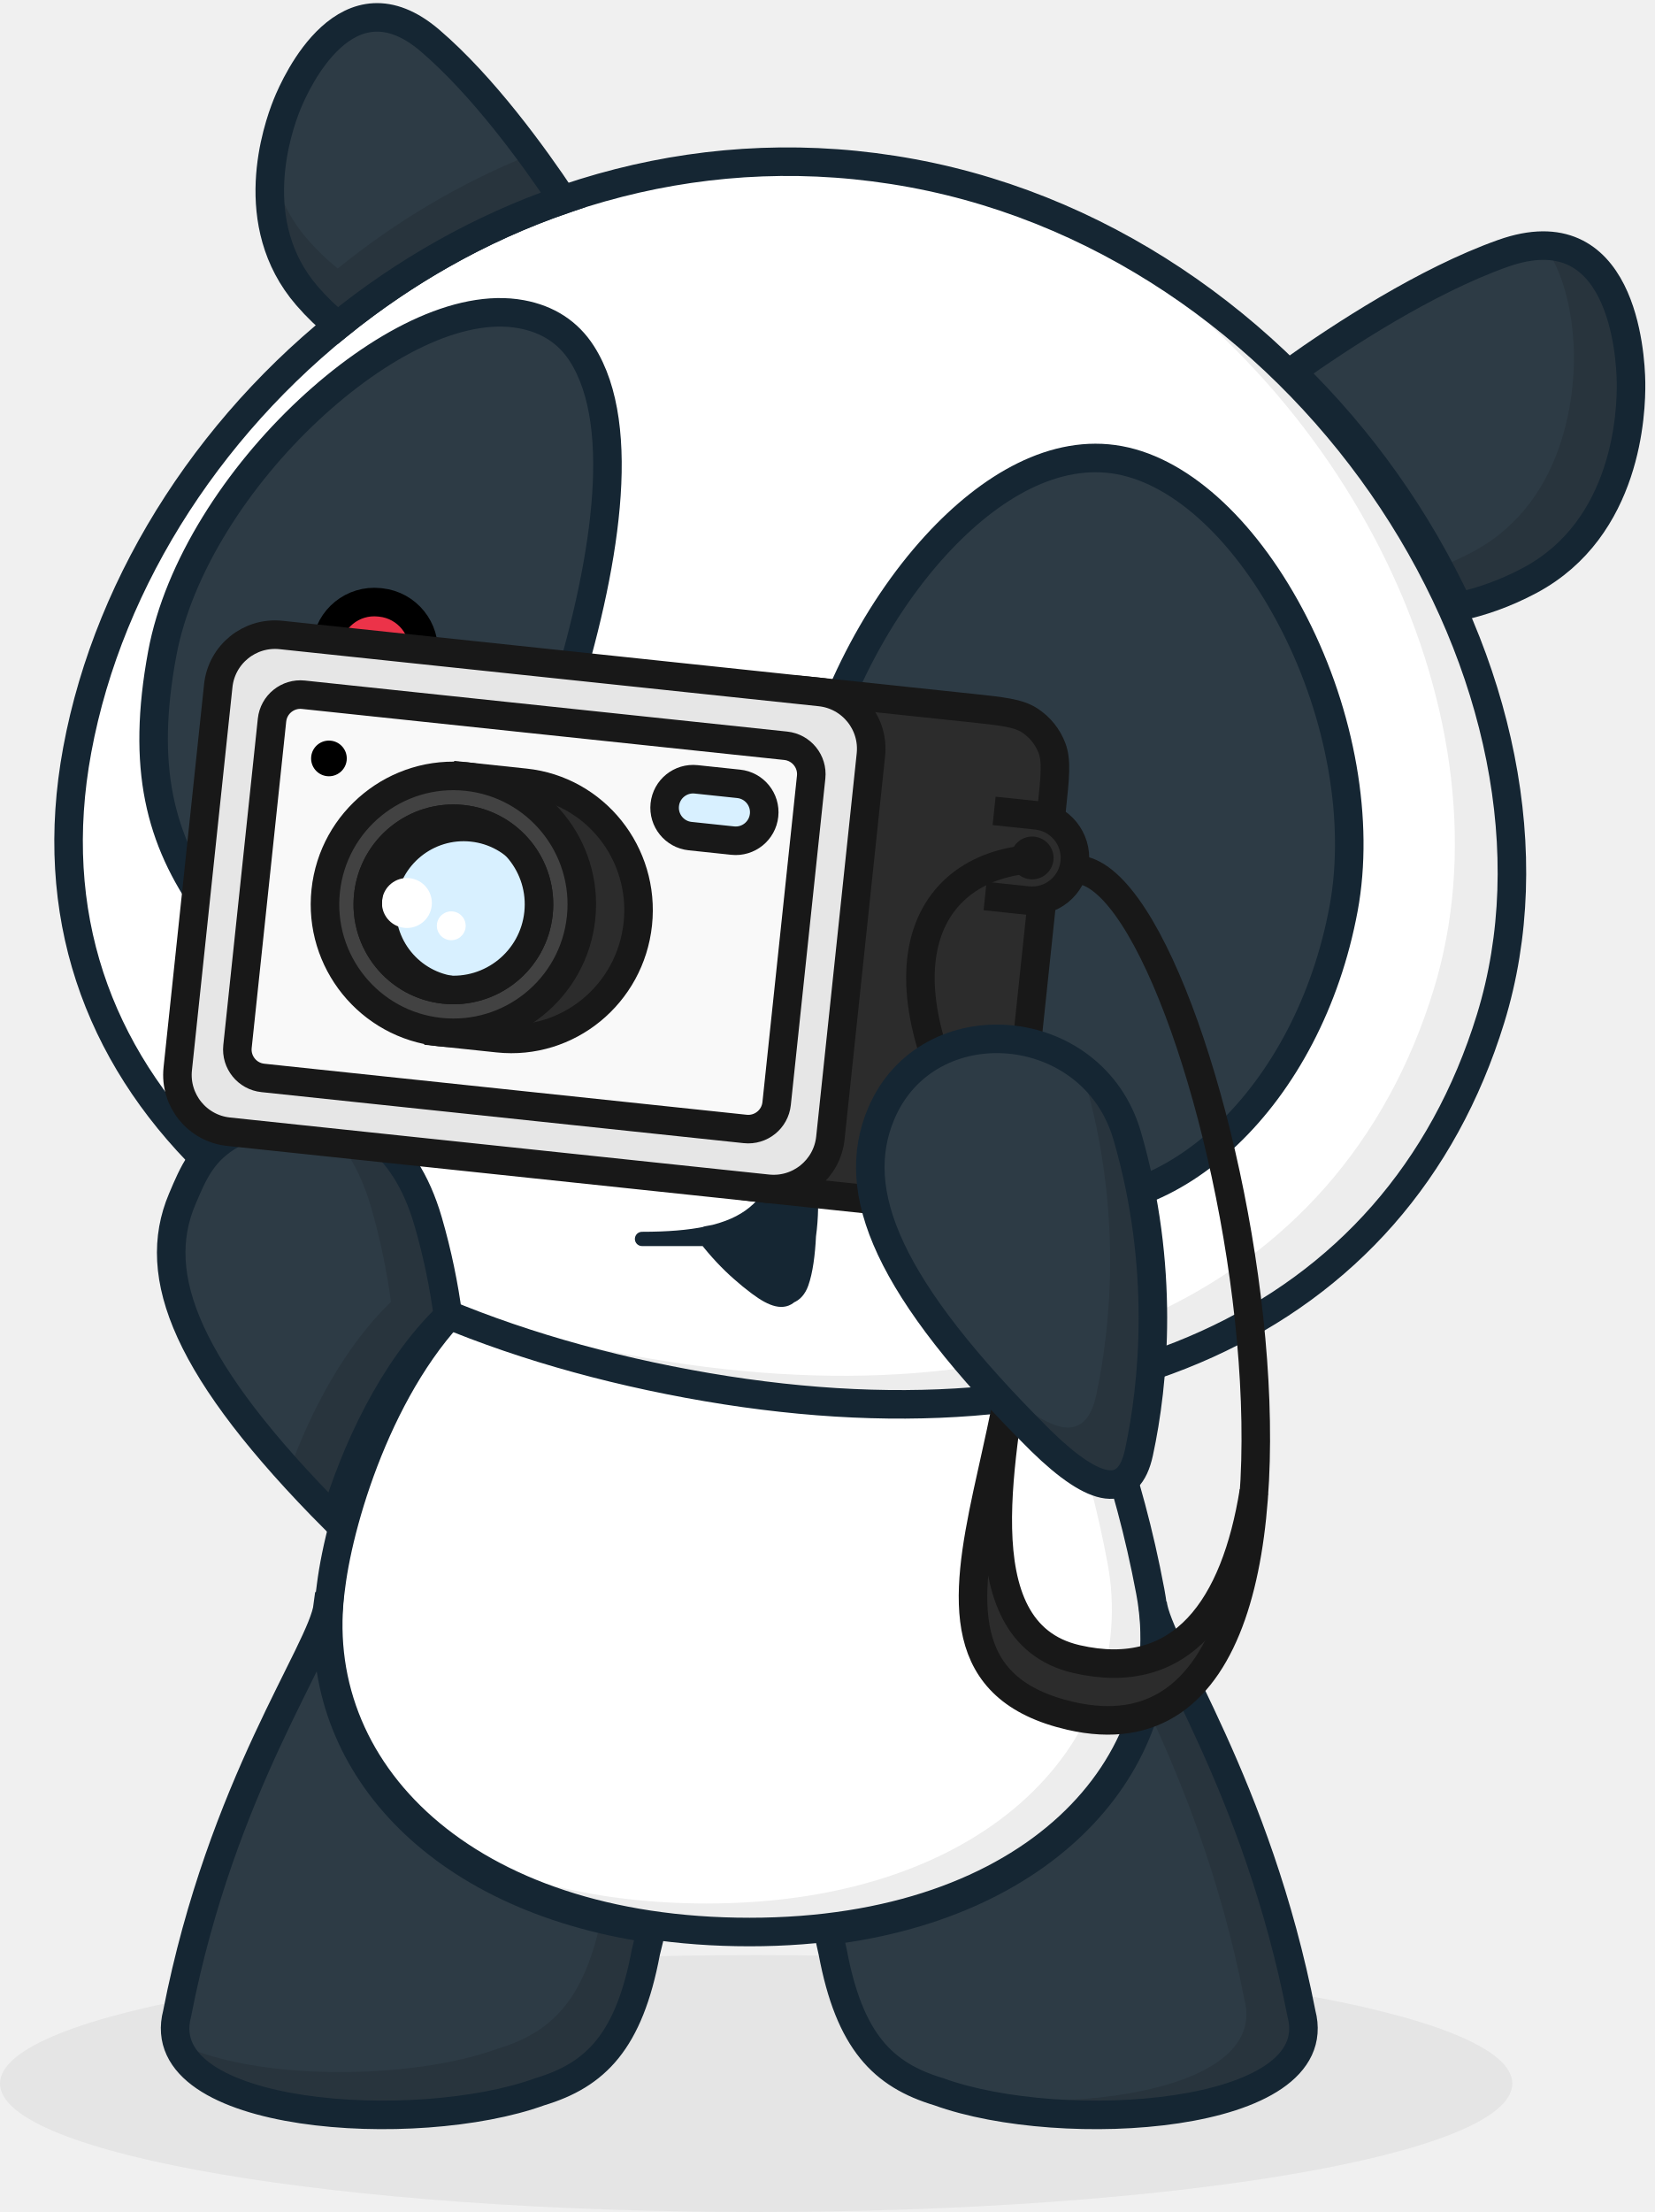
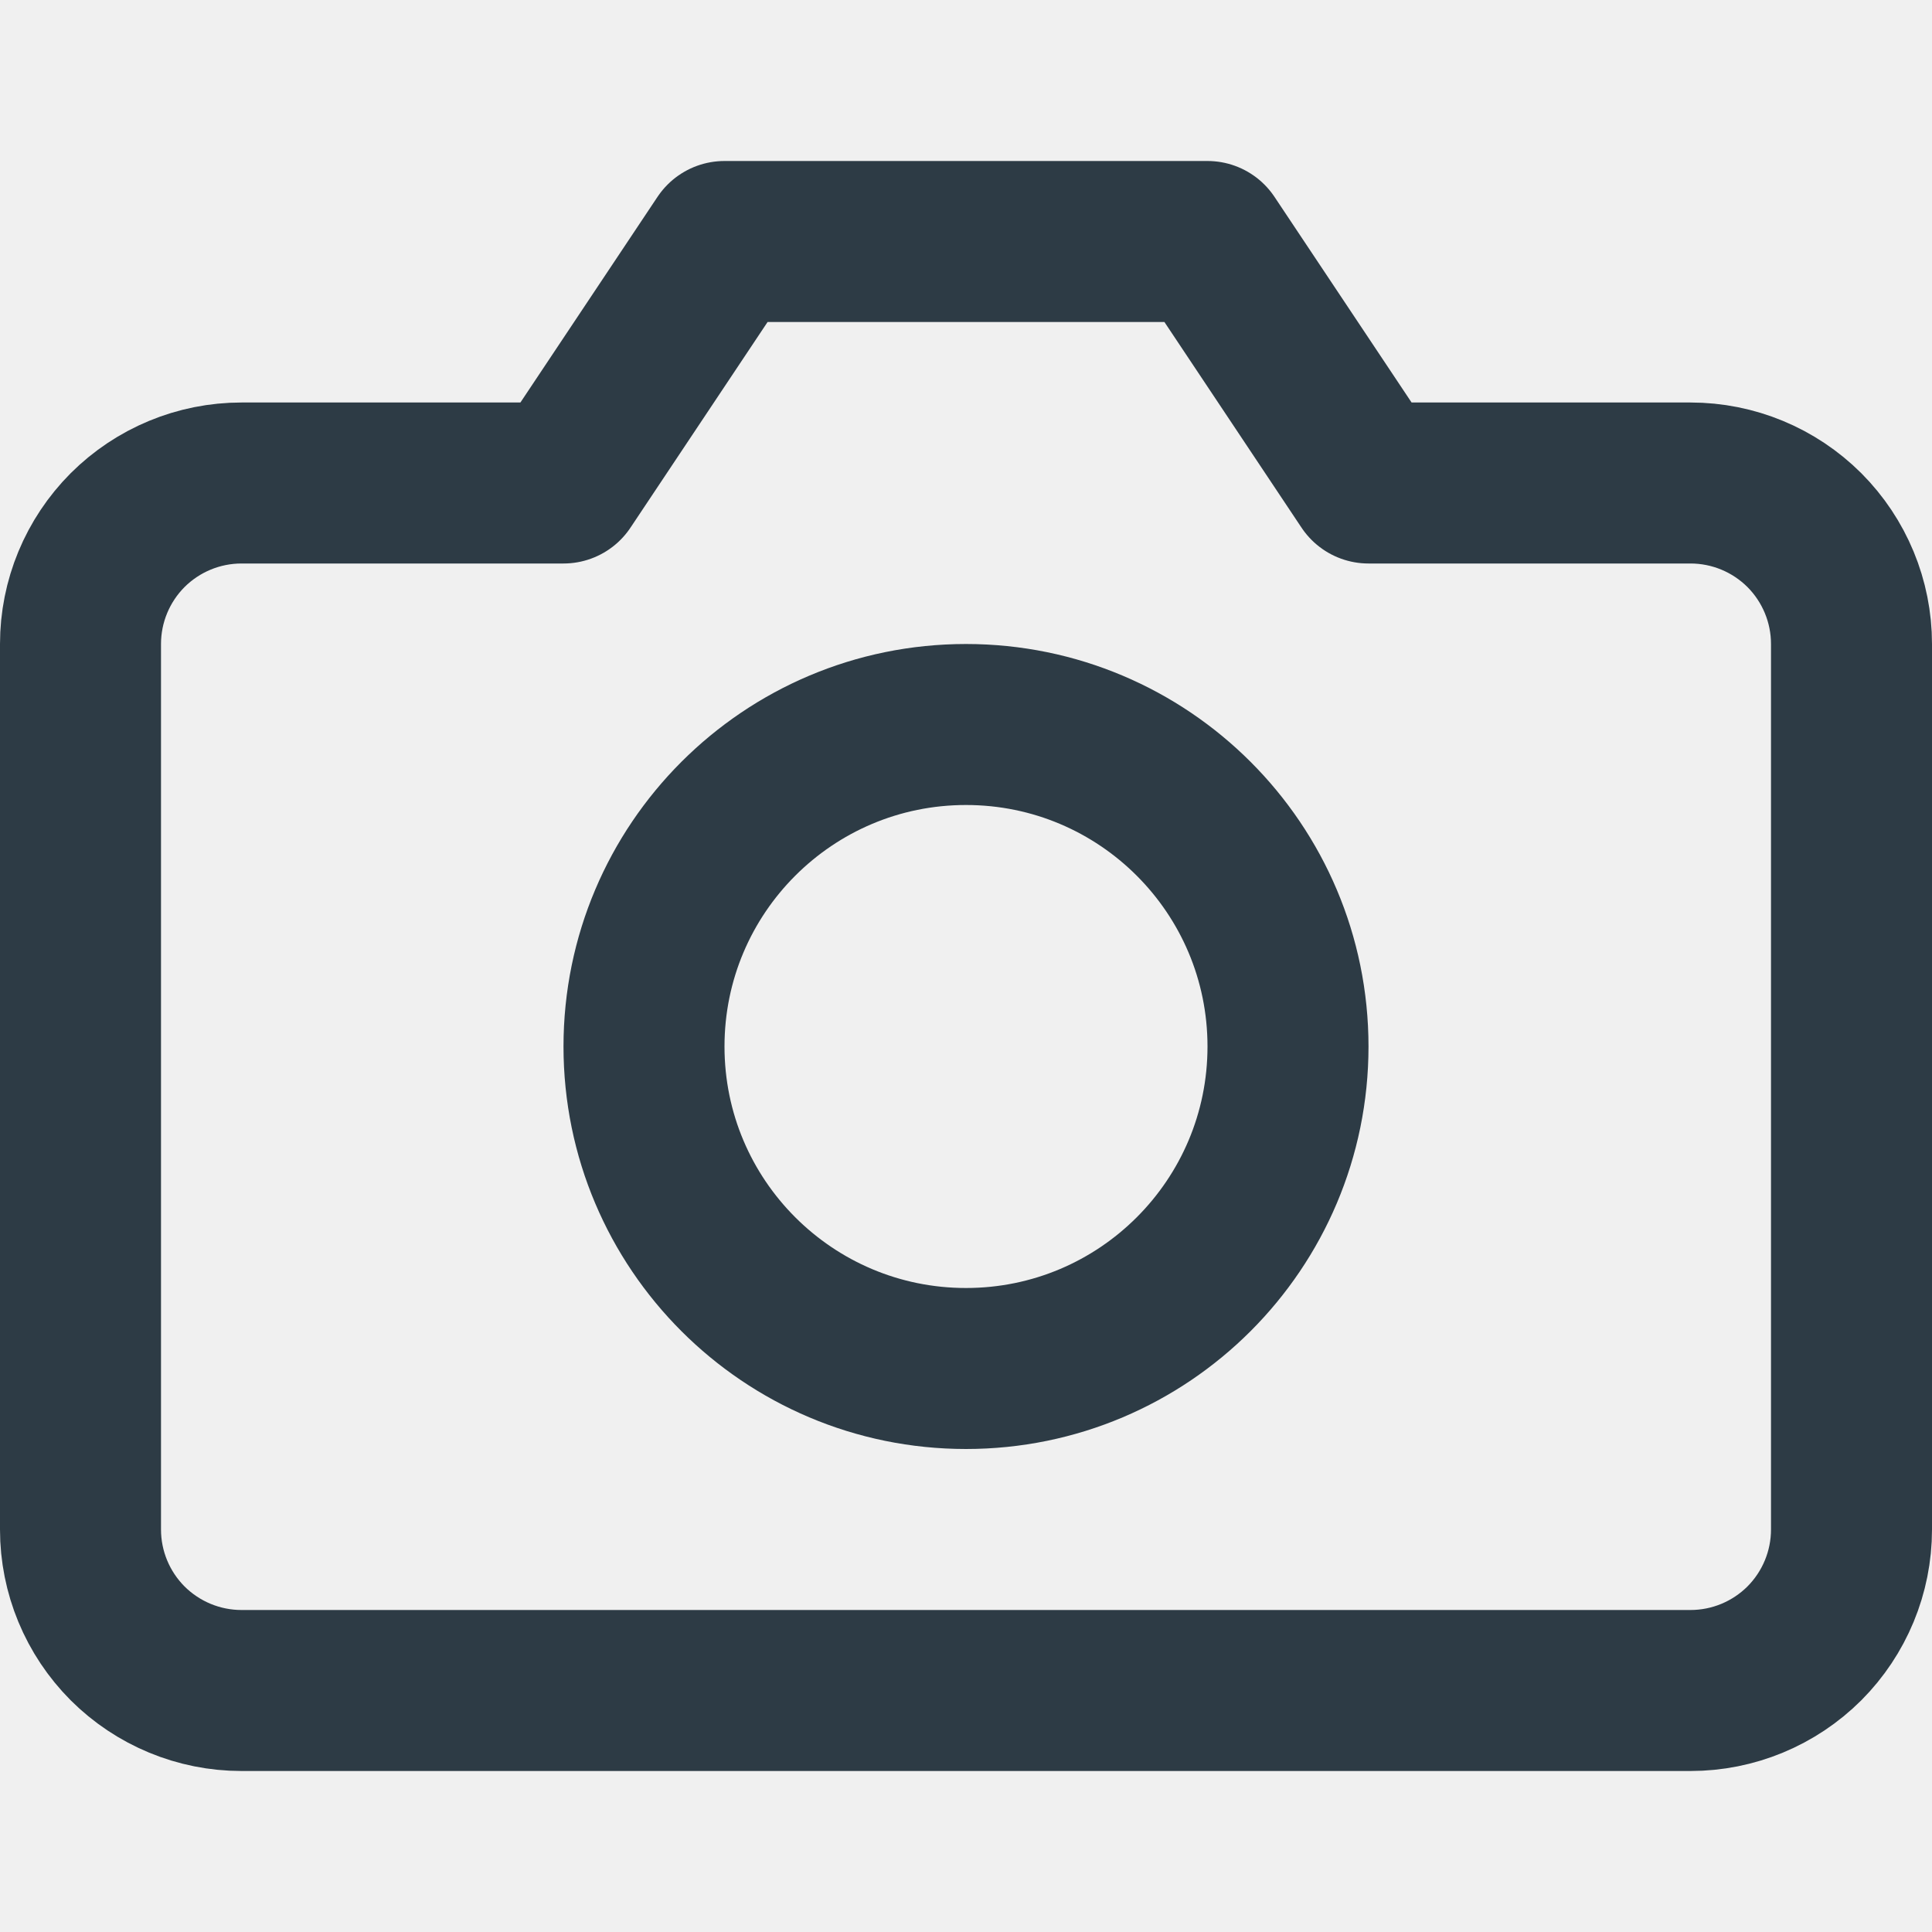
- <svg xmlns="http://www.w3.org/2000/svg" width="116" height="155" viewBox="0 0 116 155" fill="none">
-   <path d="M53 155C82.271 155 106 150.971 106 146C106 141.029 82.271 137 53 137C23.729 137 0 141.029 0 146C0 150.971 23.729 155 53 155Z" fill="black" fill-opacity="0.05" />
-   <path d="M74.339 92.208C67.195 94.587 59.043 95.879 50.386 95.879C42.669 95.879 39.477 92.298 33.175 90.513C26.961 95.879 23.831 106.111 23.203 111.133C21.357 124.055 32.59 135.381 52.537 135.381C72.483 135.381 82.904 123.648 80.627 111.524C79.058 103.171 76.528 96.86 74.339 92.208Z" fill="white" />
-   <path d="M30.758 128.978C35.588 131.734 41.928 133.381 49.537 133.381C69.483 133.381 79.903 121.648 77.627 109.524C76.331 102.624 74.379 97.117 72.505 92.788C73.123 92.602 73.734 92.409 74.339 92.208C76.528 96.86 79.058 103.171 80.627 111.524C82.903 123.648 72.483 135.381 52.537 135.381C43.234 135.381 35.827 132.918 30.758 128.978Z" fill="#EDEDED" />
-   <path d="M74.339 92.208C67.195 94.587 59.043 95.879 50.386 95.879C42.669 95.879 39.477 92.298 33.175 90.513C26.961 95.879 23.831 106.111 23.203 111.133C21.357 124.055 32.59 135.381 52.537 135.381C72.483 135.381 82.904 123.648 80.627 111.524C79.058 103.171 76.528 96.86 74.339 92.208Z" stroke="#152633" stroke-width="2" />
-   <path fill-rule="evenodd" clip-rule="evenodd" d="M91.221 141.098C88.092 125.062 81.18 115.493 80.788 112.365C82.313 123.019 73.919 133.358 58.032 135.29L58.368 136.795C59.541 143.053 61.888 145.4 65.799 146.573C74.403 149.702 93.176 148.529 91.221 141.098Z" fill="#2D3B45" />
-   <path d="M80.324 119.47C82.622 124.384 85.496 131.258 87.221 140.098C88.899 146.475 75.308 148.244 65.982 146.639C74.667 149.685 93.163 148.476 91.221 141.098C89.124 130.353 85.329 122.512 82.935 117.566C81.788 115.195 80.962 113.49 80.8 112.448C81.13 114.836 80.962 117.207 80.324 119.47Z" fill="#28343D" />
-   <path fill-rule="evenodd" clip-rule="evenodd" d="M91.221 141.098C88.092 125.062 81.18 115.493 80.788 112.365C82.313 123.019 73.919 133.358 58.032 135.29L58.368 136.795C59.541 143.053 61.888 145.4 65.799 146.573C74.403 149.702 93.176 148.529 91.221 141.098Z" stroke="#152633" stroke-width="2" />
-   <path d="M23.032 112.545L22.974 112.546C22.583 115.675 15.543 125.062 12.415 141.097C10.459 148.528 29.232 149.702 37.837 146.573C41.748 145.399 44.094 143.053 45.268 136.795L45.586 135.491L45.603 135.132C30.548 132.914 22.137 123.411 23.032 112.545Z" fill="#2D3B45" />
-   <path d="M12.422 143.151C14.131 148.721 30.097 149.387 37.837 146.573C41.748 145.399 44.094 143.053 45.268 136.795L45.586 135.491L45.603 135.132C44.404 134.955 43.247 134.733 42.134 134.467C40.92 140.223 38.605 142.442 34.837 143.573C28.815 145.762 17.814 145.845 12.422 143.151Z" fill="#28343D" />
-   <path d="M23.032 112.545L22.974 112.546C22.583 115.675 15.543 125.062 12.415 141.097C10.459 148.528 29.232 149.702 37.837 146.573C41.748 145.399 44.094 143.053 45.268 136.795L45.586 135.491L45.603 135.132C30.548 132.914 22.137 123.411 23.032 112.545Z" stroke="#152633" stroke-width="2" />
-   <path d="M5.415 52.544C9.894 28.364 35.375 6.845 63.944 12.138C92.513 17.431 111.604 48.25 104.476 71.382C97.875 92.805 76.798 102.258 48.23 96.965C19.66 91.672 1.155 75.535 5.415 52.544Z" fill="white" />
-   <path d="M25.084 89.114C31.599 92.68 39.438 95.336 48.23 96.965C76.798 102.258 97.875 92.805 104.476 71.382C110.66 51.314 97.112 25.462 74.762 15.509C94.695 26.603 106.281 50.542 100.476 69.382C93.875 90.805 72.798 100.258 44.23 94.965C37.169 93.657 30.723 91.686 25.084 89.114Z" fill="#EDEDED" />
-   <path d="M5.415 52.544C9.894 28.364 35.375 6.845 63.944 12.138C92.513 17.431 111.604 48.25 104.476 71.382C97.875 92.805 76.798 102.258 48.23 96.965C19.66 91.672 1.155 75.535 5.415 52.544Z" stroke="#152633" stroke-width="2" />
-   <path fill-rule="evenodd" clip-rule="evenodd" d="M56.179 80.372C55.685 79.383 55.382 80.505 54.825 82.099C53.97 84.205 52.777 85.621 50.056 86.317C49.873 86.355 49.685 86.391 49.491 86.423C49.495 86.43 49.498 86.436 49.501 86.443C48.301 86.69 46.827 86.815 45 86.815H49.491C50.165 87.68 50.971 88.549 51.791 89.263C52.157 89.59 52.558 89.917 52.995 90.245C54.211 91.157 54.92 91.271 55.397 90.828C55.736 90.697 56.005 90.409 56.179 89.926C56.471 89.117 56.634 87.898 56.696 86.591C57.048 84.05 56.735 81.484 56.179 80.372Z" fill="#152633" stroke="#152633" stroke-linecap="round" stroke-linejoin="round" />
-   <path fill-rule="evenodd" clip-rule="evenodd" d="M72.952 84.128C68.007 83.212 63.09 79.278 59.858 73.916C56.904 69.016 55.353 62.897 56.505 56.679C57.753 49.939 61.192 43.01 65.594 38.206C69.414 34.038 73.977 31.414 78.464 32.245C82.958 33.077 87.496 37.42 90.703 43.691C93.992 50.12 95.302 57.583 94.177 63.659C92.964 70.206 89.943 75.793 86.023 79.516C82.225 83.125 77.574 84.985 72.952 84.128Z" fill="#2D3B45" stroke="#152633" stroke-width="2" />
-   <path fill-rule="evenodd" clip-rule="evenodd" d="M31.447 62.825C27.606 66.79 23.898 68.2 20.997 67.746C18.785 67.334 16.162 65.819 14.581 63.584C11.219 58.831 9.884 53.829 11.368 45.814C12.493 39.743 16.658 33.378 21.639 28.728C26.488 24.2 32.148 21.204 36.545 22.019C38.391 22.361 39.82 23.281 40.778 24.773C44.084 29.921 42.358 39.968 39.442 49.306C38.076 53.682 35.339 58.807 31.447 62.825Z" fill="#2D3B45" stroke="#152633" stroke-width="2" />
-   <path d="M102.693 42.304C99.871 36.225 95.904 30.59 91 25.828C94.517 23.328 100.432 19.462 105.817 17.547C114.156 14.582 114.772 24.536 114.801 26.592C114.831 28.647 114.551 36.795 107.724 40.45C105.949 41.4 104.245 41.973 102.693 42.304Z" fill="#2D3B45" />
-   <path d="M100.835 39.749C101.321 40.659 101.781 41.581 102.213 42.514C103.766 42.183 105.47 41.61 107.244 40.659C114.072 37.005 114.351 28.856 114.322 26.801C114.297 25.012 113.827 17.24 108.207 17.209C110.084 19.647 110.305 23.592 110.322 24.801C110.351 26.856 110.072 35.005 103.244 38.659C102.423 39.099 101.618 39.458 100.835 39.749Z" fill="#28343D" />
-   <path d="M102.214 42.514C99.392 36.435 95.424 30.8 90.52 26.037C94.037 23.538 99.952 19.671 105.338 17.757C113.677 14.792 114.293 24.746 114.322 26.801C114.351 28.857 114.072 37.005 107.245 40.66C105.47 41.61 103.766 42.183 102.214 42.514Z" stroke="#152633" stroke-width="2" />
-   <path d="M21.52 20.731C17.145 15.67 19.441 9.011 20.101 7.362C20.76 5.714 24.338 -2.125 30.146 2.848C33.853 6.021 37.384 10.886 39.458 13.997C33.671 15.996 28.336 19.034 23.673 22.816C22.949 22.233 22.223 21.544 21.52 20.731Z" fill="#2D3B45" />
-   <path d="M19.053 11.335C19.332 13.147 20.049 15.029 21.52 16.731C22.223 17.544 22.949 18.233 23.673 18.816C27.733 15.523 32.304 12.794 37.237 10.823C38.085 11.977 38.837 13.066 39.458 13.997C33.671 15.997 28.336 19.034 23.673 22.816C22.949 22.233 22.223 21.544 21.52 20.731C18.898 17.699 18.672 14.093 19.053 11.335Z" fill="#28343D" />
-   <path d="M21.52 20.731C17.145 15.67 19.441 9.011 20.101 7.362C20.76 5.714 24.338 -2.125 30.146 2.848C33.853 6.021 37.384 10.886 39.458 13.997C33.671 15.996 28.336 19.034 23.673 22.816C22.949 22.233 22.223 21.544 21.52 20.731Z" stroke="#152633" stroke-width="2" />
-   <path d="M21.004 78.04C24.655 77.837 28.322 79.787 30.006 85.582C30.67 87.867 31.119 90.093 31.403 92.222C27.491 96.005 24.9 101.704 23.465 106.463C13.072 96.011 10.487 89.411 12.767 84.032C13.563 82.153 14.203 80.608 16.306 79.448C16.896 79.122 14.767 73.532 17.267 73.032C19.767 72.532 20.041 78.094 21.004 78.04Z" fill="#2D3B45" />
-   <path d="M21.426 78.026C23.363 79.125 25.023 81.198 26.006 84.582C26.67 86.867 27.119 89.093 27.403 91.222C24.126 94.391 21.776 98.905 20.255 103.084C21.23 104.164 22.298 105.289 23.465 106.463C24.9 101.704 27.491 96.005 31.403 92.222C31.119 90.093 30.67 87.867 30.006 85.582C28.387 80.01 24.935 77.993 21.426 78.026Z" fill="#28343D" />
-   <path d="M21.004 78.04C24.655 77.837 28.322 79.787 30.006 85.582C30.67 87.867 31.119 90.093 31.403 92.222C27.491 96.005 24.9 101.704 23.465 106.463C13.072 96.011 10.487 89.411 12.767 84.032C13.563 82.153 14.203 80.608 16.306 79.448C16.896 79.122 14.767 73.532 17.267 73.032C19.767 72.532 20.041 78.094 21.004 78.04Z" stroke="#152633" stroke-width="2" />
-   <path d="M26.683 42.216L26.586 42.206C24.737 42.011 23.08 43.351 22.884 45.199C22.689 47.048 24.029 48.705 25.878 48.9L25.975 48.911C27.823 49.106 29.48 47.766 29.676 45.917C29.871 44.069 28.531 42.412 26.683 42.216Z" fill="#EC3349" stroke="black" stroke-width="2" />
-   <path d="M71.384 78.72L73.719 56.644C73.954 54.416 74.072 53.302 73.729 52.405C73.427 51.616 72.882 50.943 72.174 50.483C71.369 49.959 70.255 49.842 68.028 49.606L57.884 48.533C55.656 48.297 54.542 48.18 53.646 48.523C52.857 48.825 52.184 49.37 51.723 50.078C51.2 50.883 51.082 51.997 50.846 54.224L48.511 76.301C48.276 78.529 48.158 79.643 48.502 80.54C48.804 81.329 49.348 82.001 50.056 82.462C50.861 82.985 51.975 83.103 54.203 83.339L64.346 84.412C66.574 84.647 67.688 84.765 68.585 84.422C69.373 84.119 70.046 83.575 70.507 82.867C71.03 82.062 71.148 80.948 71.384 78.72Z" fill="#2C2C2C" stroke="#181818" stroke-width="2" />
-   <rect x="15.719" y="44.074" width="46" height="35" rx="4" transform="rotate(6.03761 15.7191 44.0735)" fill="#E6E6E6" stroke="#181818" stroke-width="2" />
-   <rect x="19.276" y="48.472" width="38" height="27" rx="2" transform="rotate(6.03761 19.2762 48.4719)" fill="#F9F9F9" stroke="#181818" stroke-width="2" />
-   <path d="M34.914 72.751C39.8 73.268 44.184 69.68 44.706 64.737C45.229 59.794 41.693 55.368 36.808 54.851L32.725 54.419L30.832 72.32L34.914 72.751Z" fill="#2C2C2C" stroke="#181818" stroke-width="2" />
-   <circle cx="31.779" cy="63.37" r="9" transform="rotate(6.03761 31.7786 63.3696)" fill="#424242" stroke="#181818" stroke-width="2" />
-   <circle cx="31.779" cy="63.37" r="6" transform="rotate(6.03761 31.7786 63.3695)" fill="#181818" stroke="#181818" stroke-width="2" />
-   <circle cx="32.498" cy="63.697" r="4.75" transform="rotate(6.03761 32.4982 63.6971)" fill="#D8F0FF" />
-   <circle cx="28.52" cy="63.276" r="1.75" transform="rotate(6.03761 28.5203 63.2764)" fill="white" />
-   <circle cx="31.63" cy="64.872" r="1.01" transform="rotate(6.03761 31.6297 64.8724)" fill="white" />
-   <rect x="46.805" y="54.4" width="7" height="4" rx="2" transform="rotate(6.03761 46.8054 54.4004)" fill="#D8F0FF" stroke="#181818" stroke-width="2" />
-   <path d="M69.362 59.803C69.188 61.451 70.382 62.928 72.03 63.102C73.678 63.276 75.155 62.082 75.329 60.434C75.503 58.786 74.309 57.309 72.661 57.135C71.013 56.961 69.537 58.155 69.362 59.803Z" fill="#2C2C2C" />
-   <path d="M69.678 56.82L72.661 57.135C74.309 57.309 75.503 58.786 75.329 60.434V60.434C75.155 62.082 73.678 63.276 72.03 63.102L69.047 62.786" stroke="#181818" stroke-width="2" />
-   <circle cx="23.056" cy="53.145" r="1.25" transform="rotate(6.03761 23.0556 53.1453)" fill="black" />
-   <circle cx="31.779" cy="63.37" r="6" transform="rotate(6.03761 31.7786 63.3695)" stroke="#181818" stroke-width="2" />
-   <circle cx="72.346" cy="60.118" r="1.5" transform="rotate(6.03761 72.3456 60.1184)" fill="#181818" />
-   <path d="M75.037 120.235C65.93 118.869 67.794 107.905 69.864 102.593L69.707 104.085C69.356 107.399 70.214 114.496 76.453 116.362C82.691 118.229 86.418 110.88 87.501 106.972C87.141 111.962 84.144 121.6 75.037 120.235Z" fill="#2C2C2C" />
-   <path d="M72.843 60.171C65.279 60.377 60.513 67.414 69.09 81.394C77.667 95.374 58.839 116.511 75.037 120.235C98.484 125.626 84.881 60.439 75.276 60.931" stroke="#181818" stroke-width="2" />
-   <path d="M87.886 104.499C86.585 112.606 82.875 117.963 75.458 116.257C67.086 114.332 70.519 101.154 71.256 94.193" stroke="#181818" stroke-width="2" />
-   <path d="M72.953 100.951C62.154 90.216 59.452 83.494 61.767 78.032C65.01 70.379 76.598 71.296 79.006 79.582C81.666 88.734 80.88 96.937 79.828 101.794C79.127 105.032 76.835 104.751 72.953 100.951Z" fill="#2D3B45" />
-   <path d="M64.385 90.927C65.929 92.787 67.776 94.787 69.953 96.951C73.835 100.751 76.127 101.032 76.828 97.794C77.88 92.937 78.666 84.734 76.006 75.582C75.922 75.294 75.827 75.015 75.722 74.745C77.212 75.878 78.4 77.496 79.006 79.582C81.666 88.734 80.88 96.937 79.828 101.794C79.127 105.032 76.835 104.751 72.953 100.951C69.126 97.146 66.316 93.846 64.385 90.927Z" fill="#28343D" />
-   <path d="M72.953 100.951C62.154 90.216 59.452 83.494 61.767 78.032C65.01 70.379 76.598 71.296 79.006 79.582C81.666 88.734 80.88 96.937 79.828 101.794C79.127 105.032 76.835 104.751 72.953 100.951Z" stroke="#152633" stroke-width="2" />
+ <svg xmlns="http://www.w3.org/2000/svg" width="18" height="18" viewBox="0 0 18 18" fill="none">
+   <path d="M17.25 14.25C17.25 14.648 17.092 15.029 16.811 15.311C16.529 15.592 16.148 15.75 15.75 15.75H2.25C1.852 15.75 1.471 15.592 1.189 15.311C0.908 15.029 0.75 14.648 0.75 14.25V6C0.75 5.602 0.908 5.221 1.189 4.939C1.471 4.658 1.852 4.5 2.25 4.5H5.25L6.75 2.25H11.25L12.75 4.5H15.75C16.148 4.5 16.529 4.658 16.811 4.939C17.092 5.221 17.25 5.602 17.25 6V14.25Z" stroke="#2D3B45" stroke-width="1.5" stroke-linecap="round" stroke-linejoin="round" />
+   <path d="M9 12.75C10.657 12.75 12 11.407 12 9.75C12 8.093 10.657 6.75 9 6.75C7.343 6.75 6 8.093 6 9.75C6 11.407 7.343 12.75 9 12.75Z" stroke="#2D3B45" stroke-width="1.5" stroke-linecap="round" stroke-linejoin="round" />
</svg>
